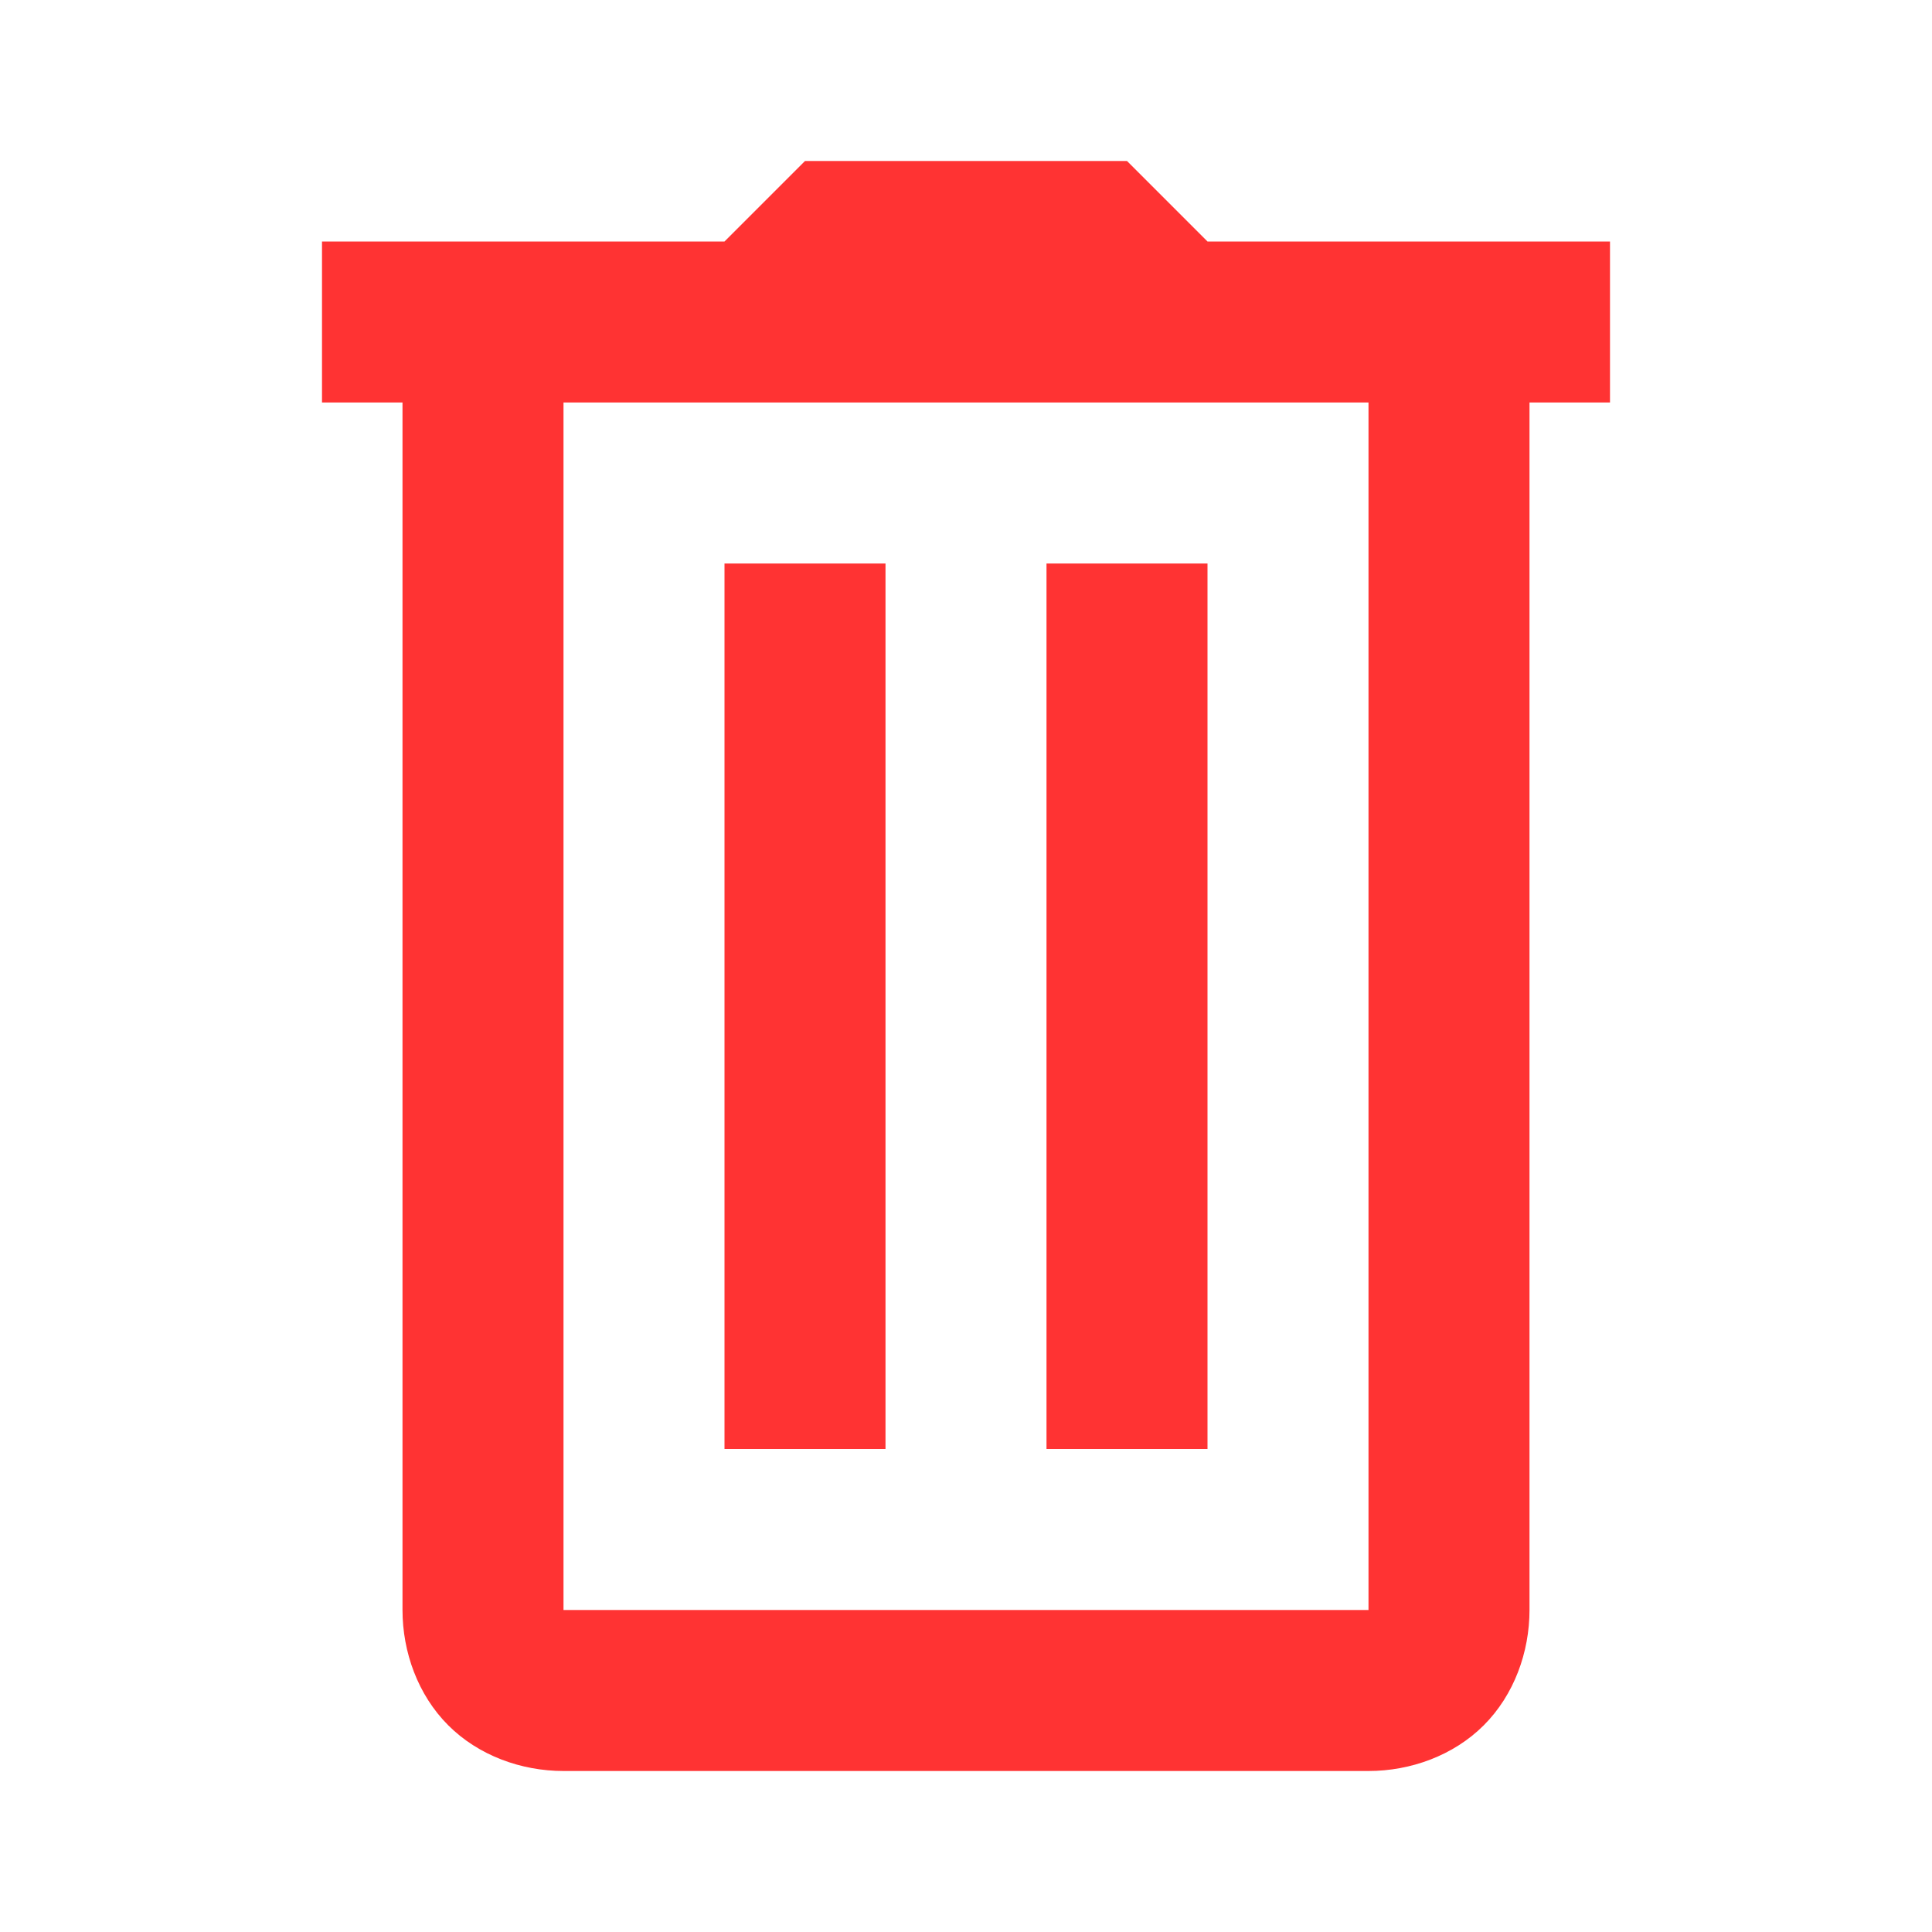
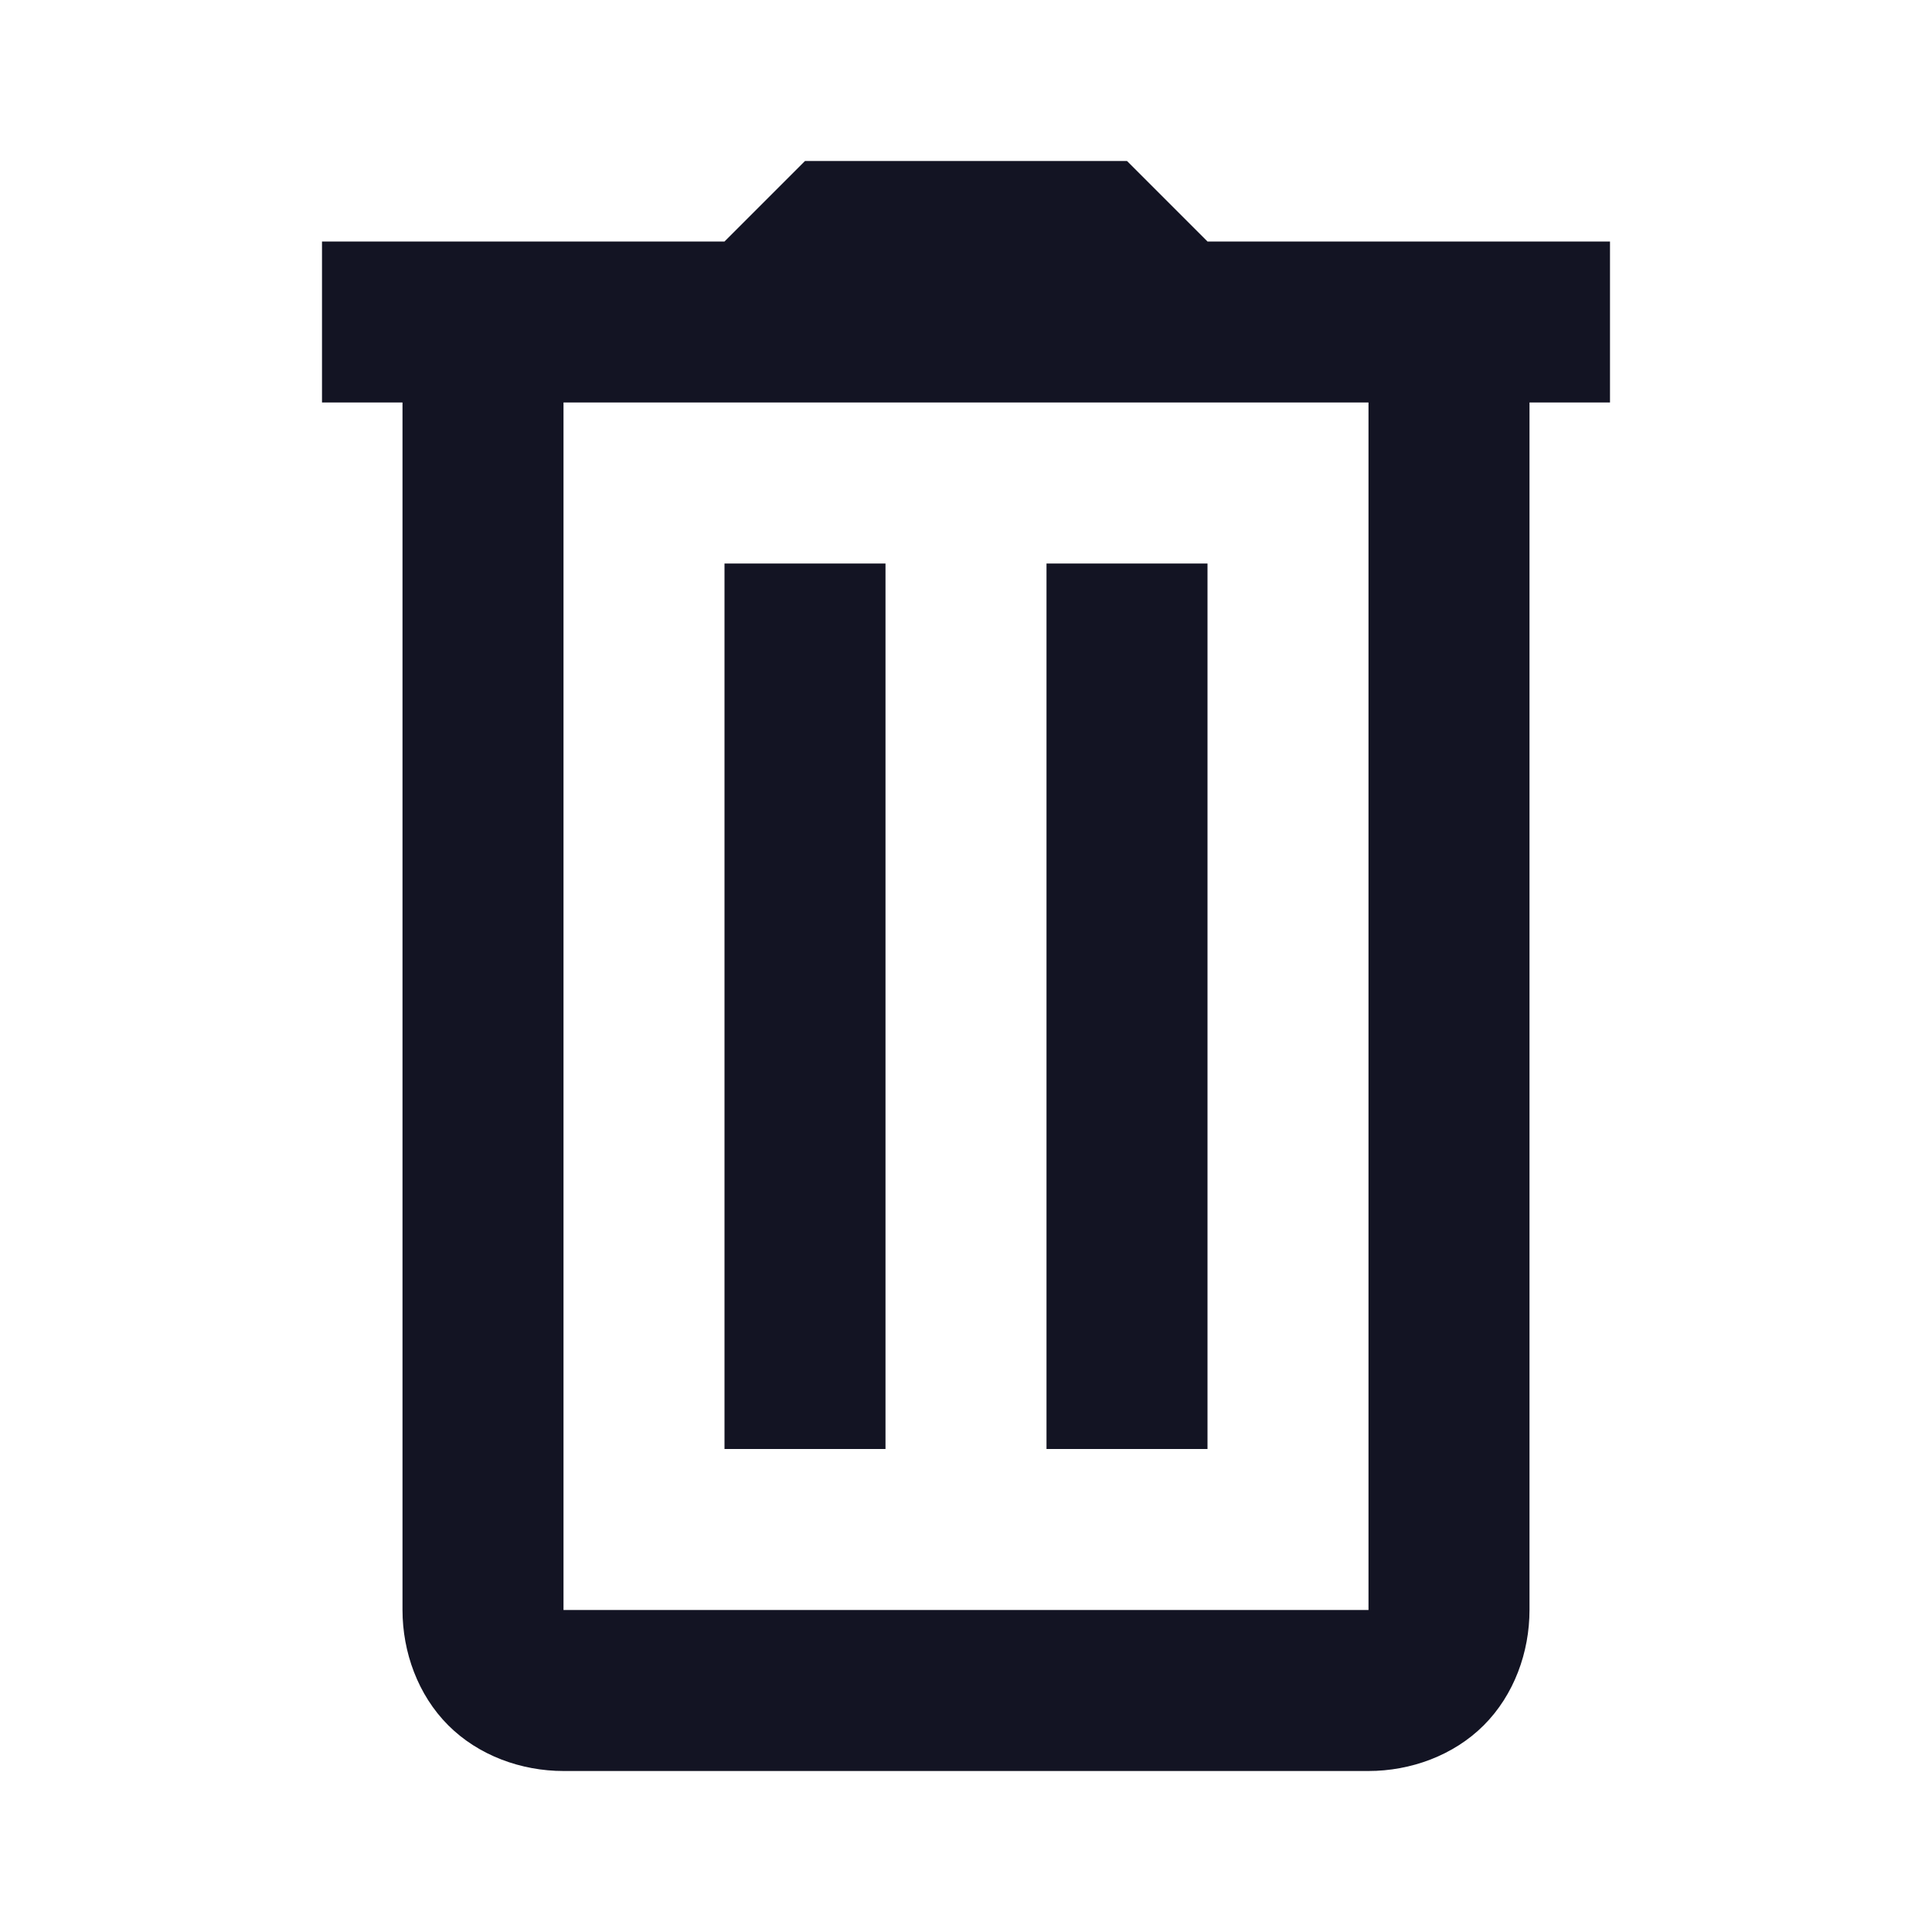
<svg xmlns="http://www.w3.org/2000/svg" viewBox="0,0,256,256" width="24px" height="24px" fill-rule="nonzero">
-   <g fill="#ff3333" fill-rule="nonzero" stroke="none" stroke-width="1" stroke-linecap="butt" stroke-linejoin="miter" stroke-miterlimit="10" stroke-dasharray="" stroke-dashoffset="0" font-family="none" font-weight="none" font-size="none" text-anchor="none" style="mix-blend-mode: normal">
+   <g fill="#131423" fill-rule="nonzero" stroke="none" stroke-width="1" stroke-linecap="butt" stroke-linejoin="miter" stroke-miterlimit="10" stroke-dasharray="" stroke-dashoffset="0" font-family="none" font-weight="none" font-size="none" text-anchor="none" style="mix-blend-mode: normal">
    <g transform="scale(10.66667,10.66667)">
      <path d="M10,2l-1,1h-5v2h1v15c0,0.522 0.191,1.055 0.568,1.432c0.377,0.377 0.909,0.568 1.432,0.568h10c0.522,0 1.055,-0.191 1.432,-0.568c0.377,-0.377 0.568,-0.909 0.568,-1.432v-15h1v-2h-5l-1,-1zM7,5h10v15h-10zM9,7v11h2v-11zM13,7v11h2v-11z" />
    </g>
  </g>
</svg>
